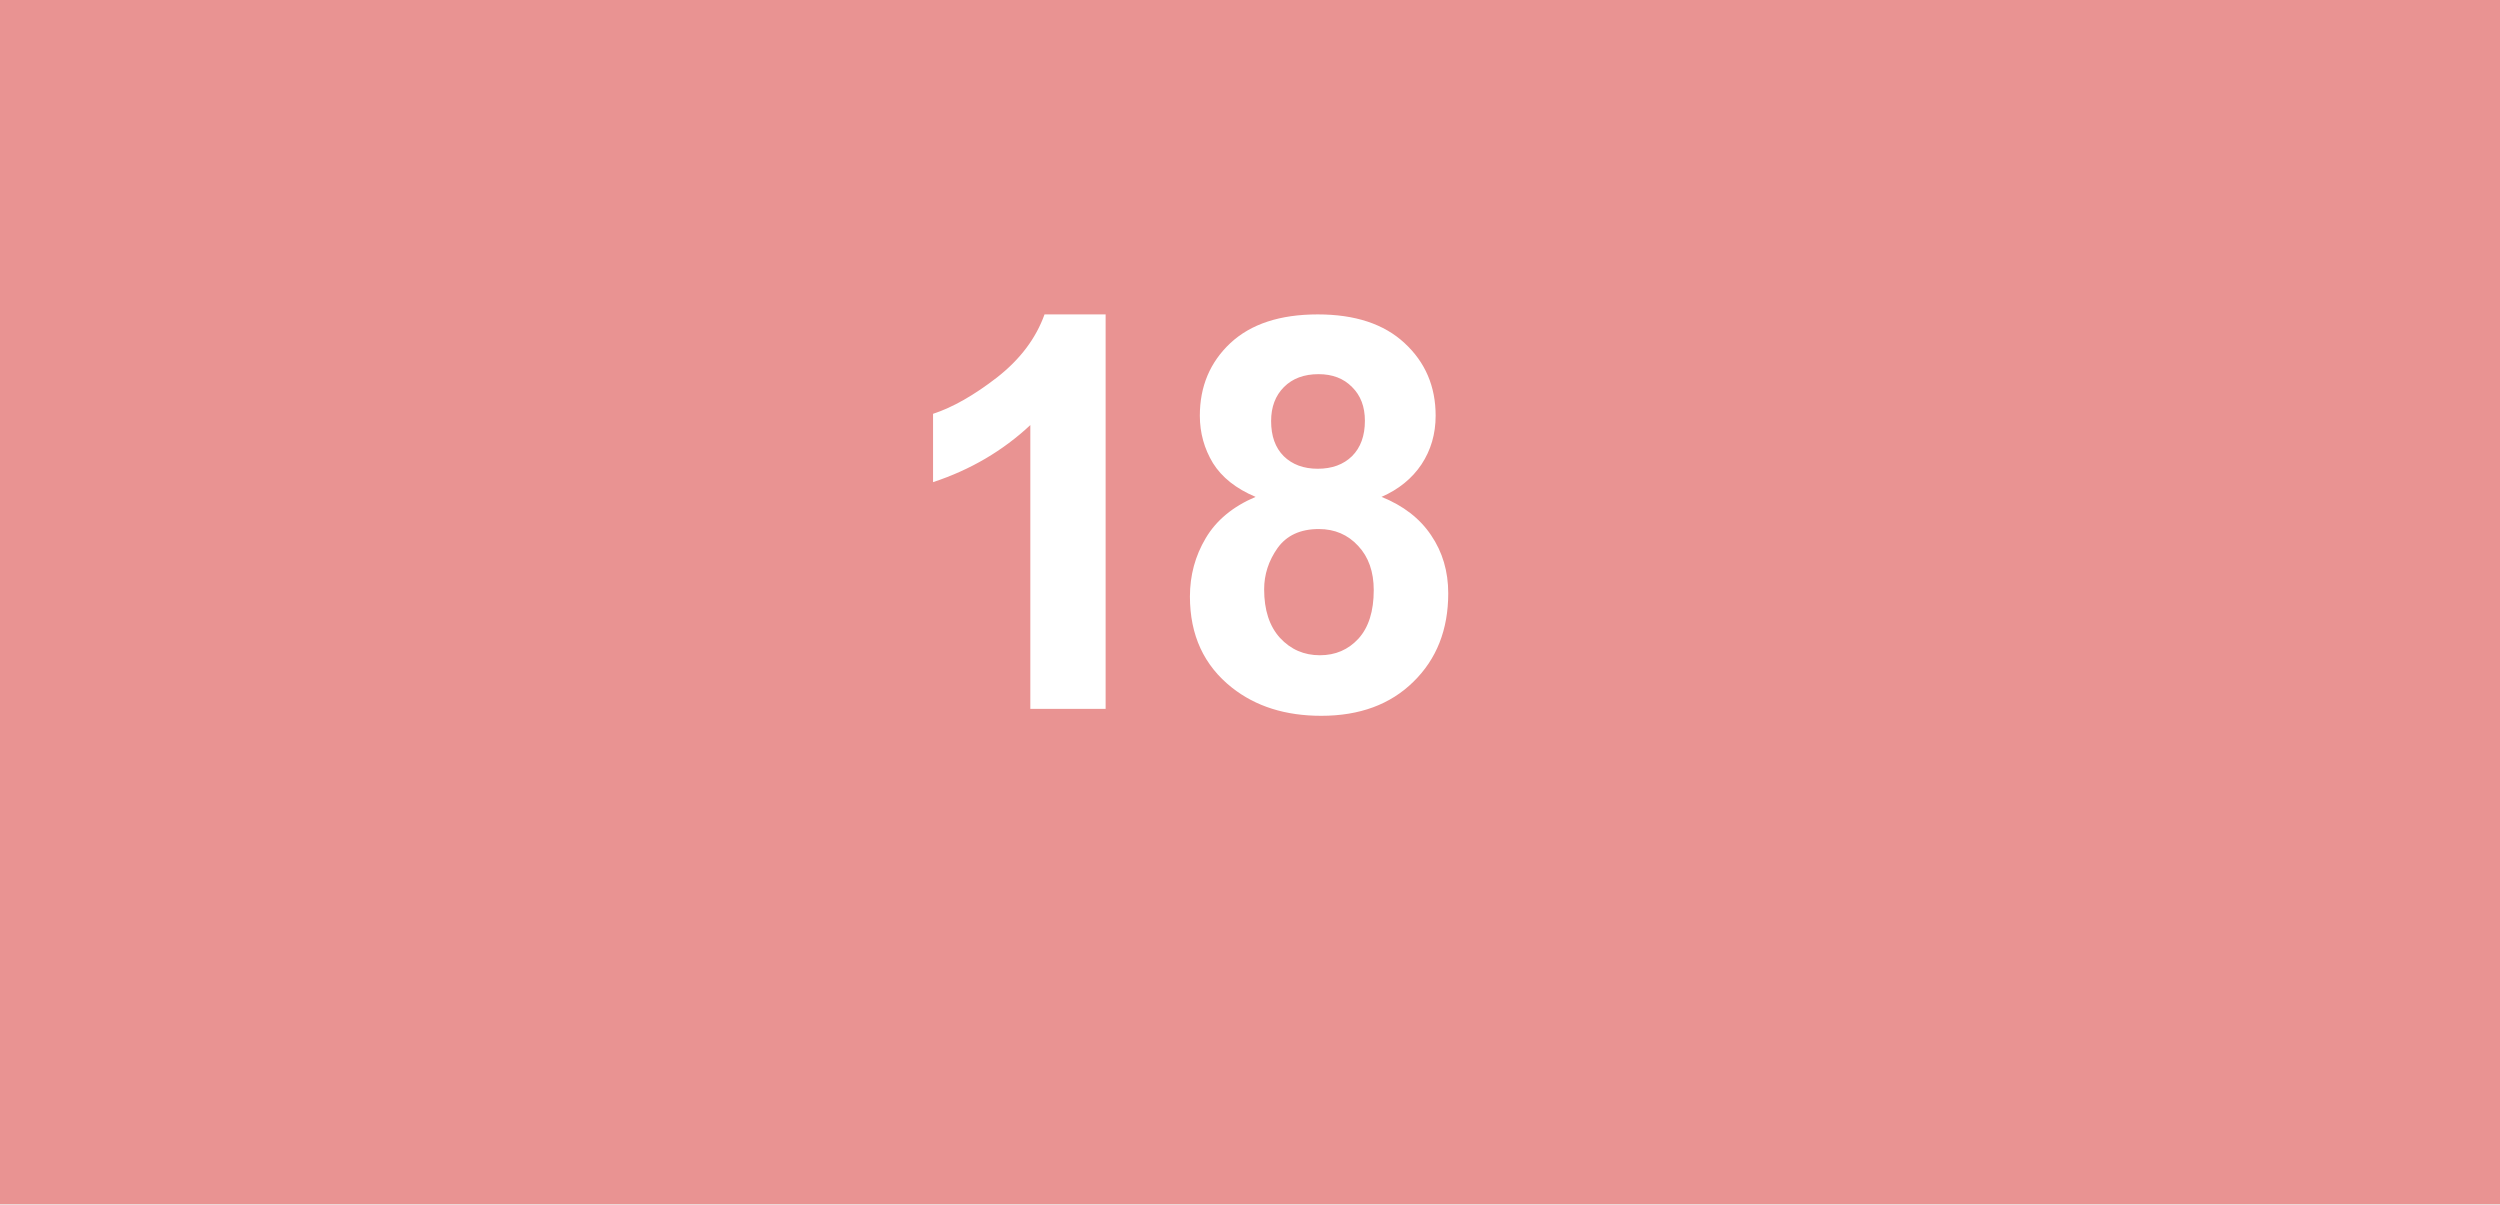
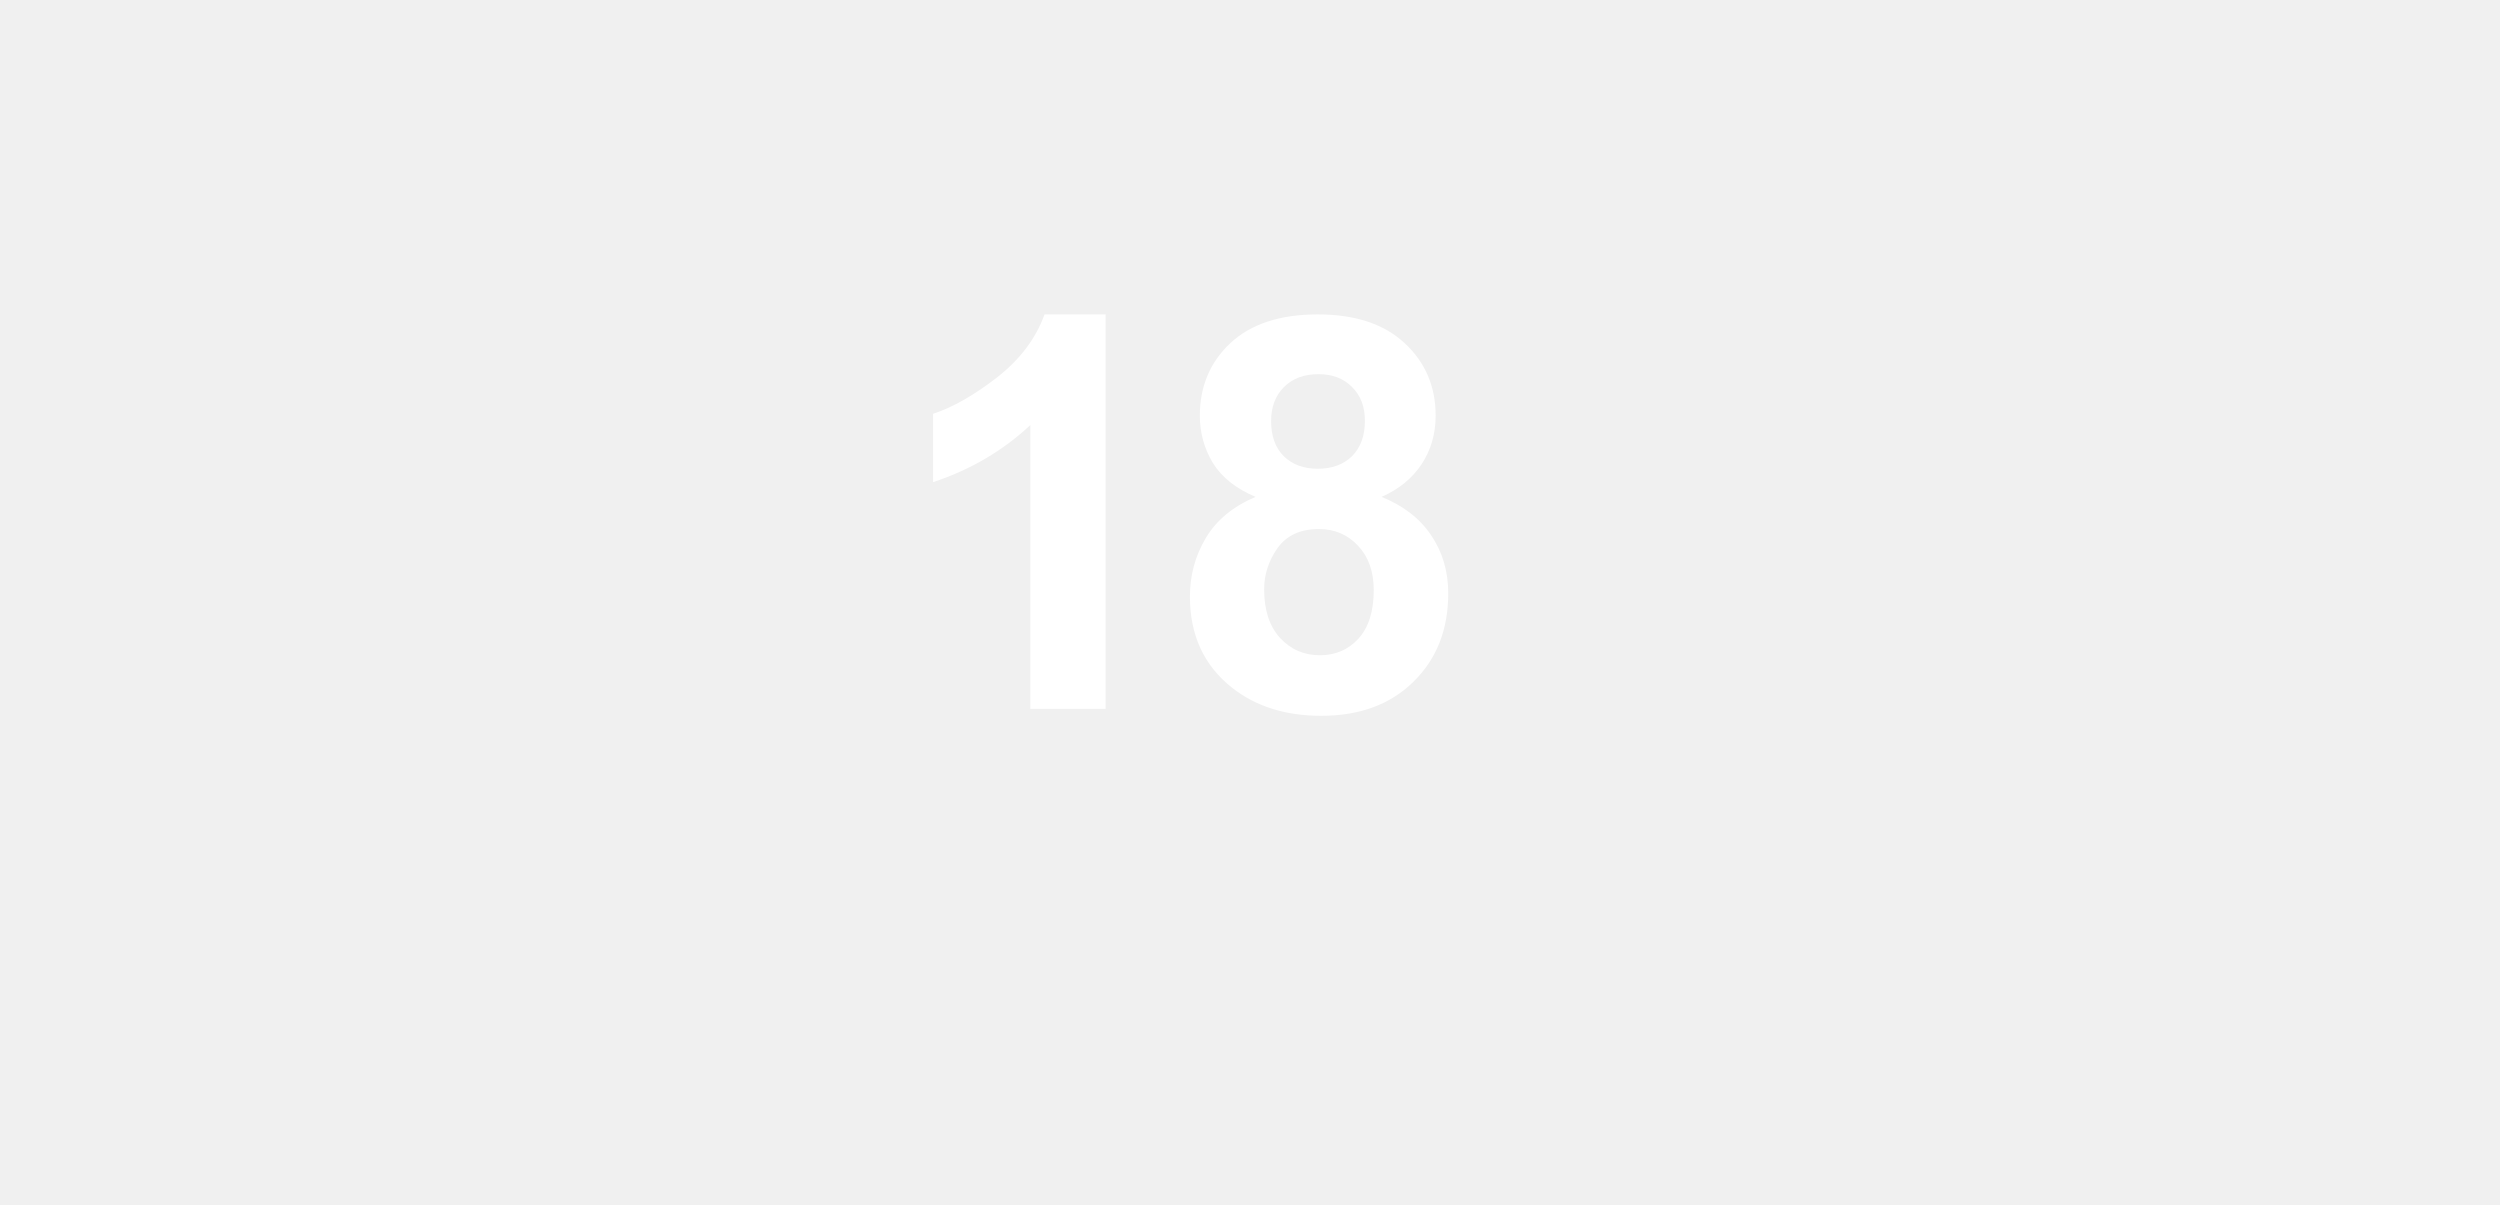
<svg xmlns="http://www.w3.org/2000/svg" viewBox="0 0 328 158" fill="none">
-   <rect width="328" height="158" fill="#E99392" />
+   <rect width="328" height="158" />
  <path d="M145.058 93H135.179V55.77C131.57 59.145 127.316 61.641 122.417 63.258V54.293C124.995 53.449 127.796 51.855 130.82 49.512C133.843 47.145 135.917 44.391 137.042 41.25H145.058V93ZM164.731 65.191C162.177 64.113 160.313 62.637 159.141 60.762C157.993 58.863 157.419 56.789 157.419 54.539C157.419 50.695 158.755 47.52 161.427 45.012C164.122 42.504 167.942 41.25 172.888 41.25C177.786 41.25 181.583 42.504 184.278 45.012C186.997 47.52 188.356 50.695 188.356 54.539C188.356 56.93 187.735 59.062 186.493 60.938C185.251 62.789 183.505 64.207 181.255 65.191C184.114 66.34 186.282 68.016 187.759 70.219C189.259 72.422 190.009 74.965 190.009 77.848C190.009 82.606 188.485 86.473 185.438 89.449C182.415 92.426 178.384 93.914 173.345 93.914C168.657 93.914 164.755 92.684 161.638 90.223C157.958 87.316 156.118 83.332 156.118 78.269C156.118 75.481 156.809 72.926 158.192 70.606C159.575 68.262 161.755 66.457 164.731 65.191ZM166.77 55.242C166.77 57.211 167.321 58.746 168.423 59.848C169.548 60.949 171.036 61.5 172.888 61.5C174.763 61.5 176.263 60.949 177.388 59.848C178.513 58.723 179.075 57.176 179.075 55.207C179.075 53.355 178.513 51.879 177.388 50.777C176.286 49.652 174.821 49.09 172.993 49.09C171.095 49.09 169.583 49.652 168.458 50.777C167.333 51.902 166.77 53.391 166.77 55.242ZM165.856 77.32C165.856 80.039 166.548 82.16 167.93 83.684C169.337 85.207 171.083 85.969 173.169 85.969C175.208 85.969 176.895 85.242 178.231 83.789C179.567 82.312 180.235 80.191 180.235 77.426C180.235 75.012 179.555 73.078 178.196 71.625C176.837 70.148 175.114 69.41 173.028 69.41C170.614 69.41 168.809 70.242 167.614 71.906C166.442 73.57 165.856 75.375 165.856 77.32Z" fill="white" />
</svg>
